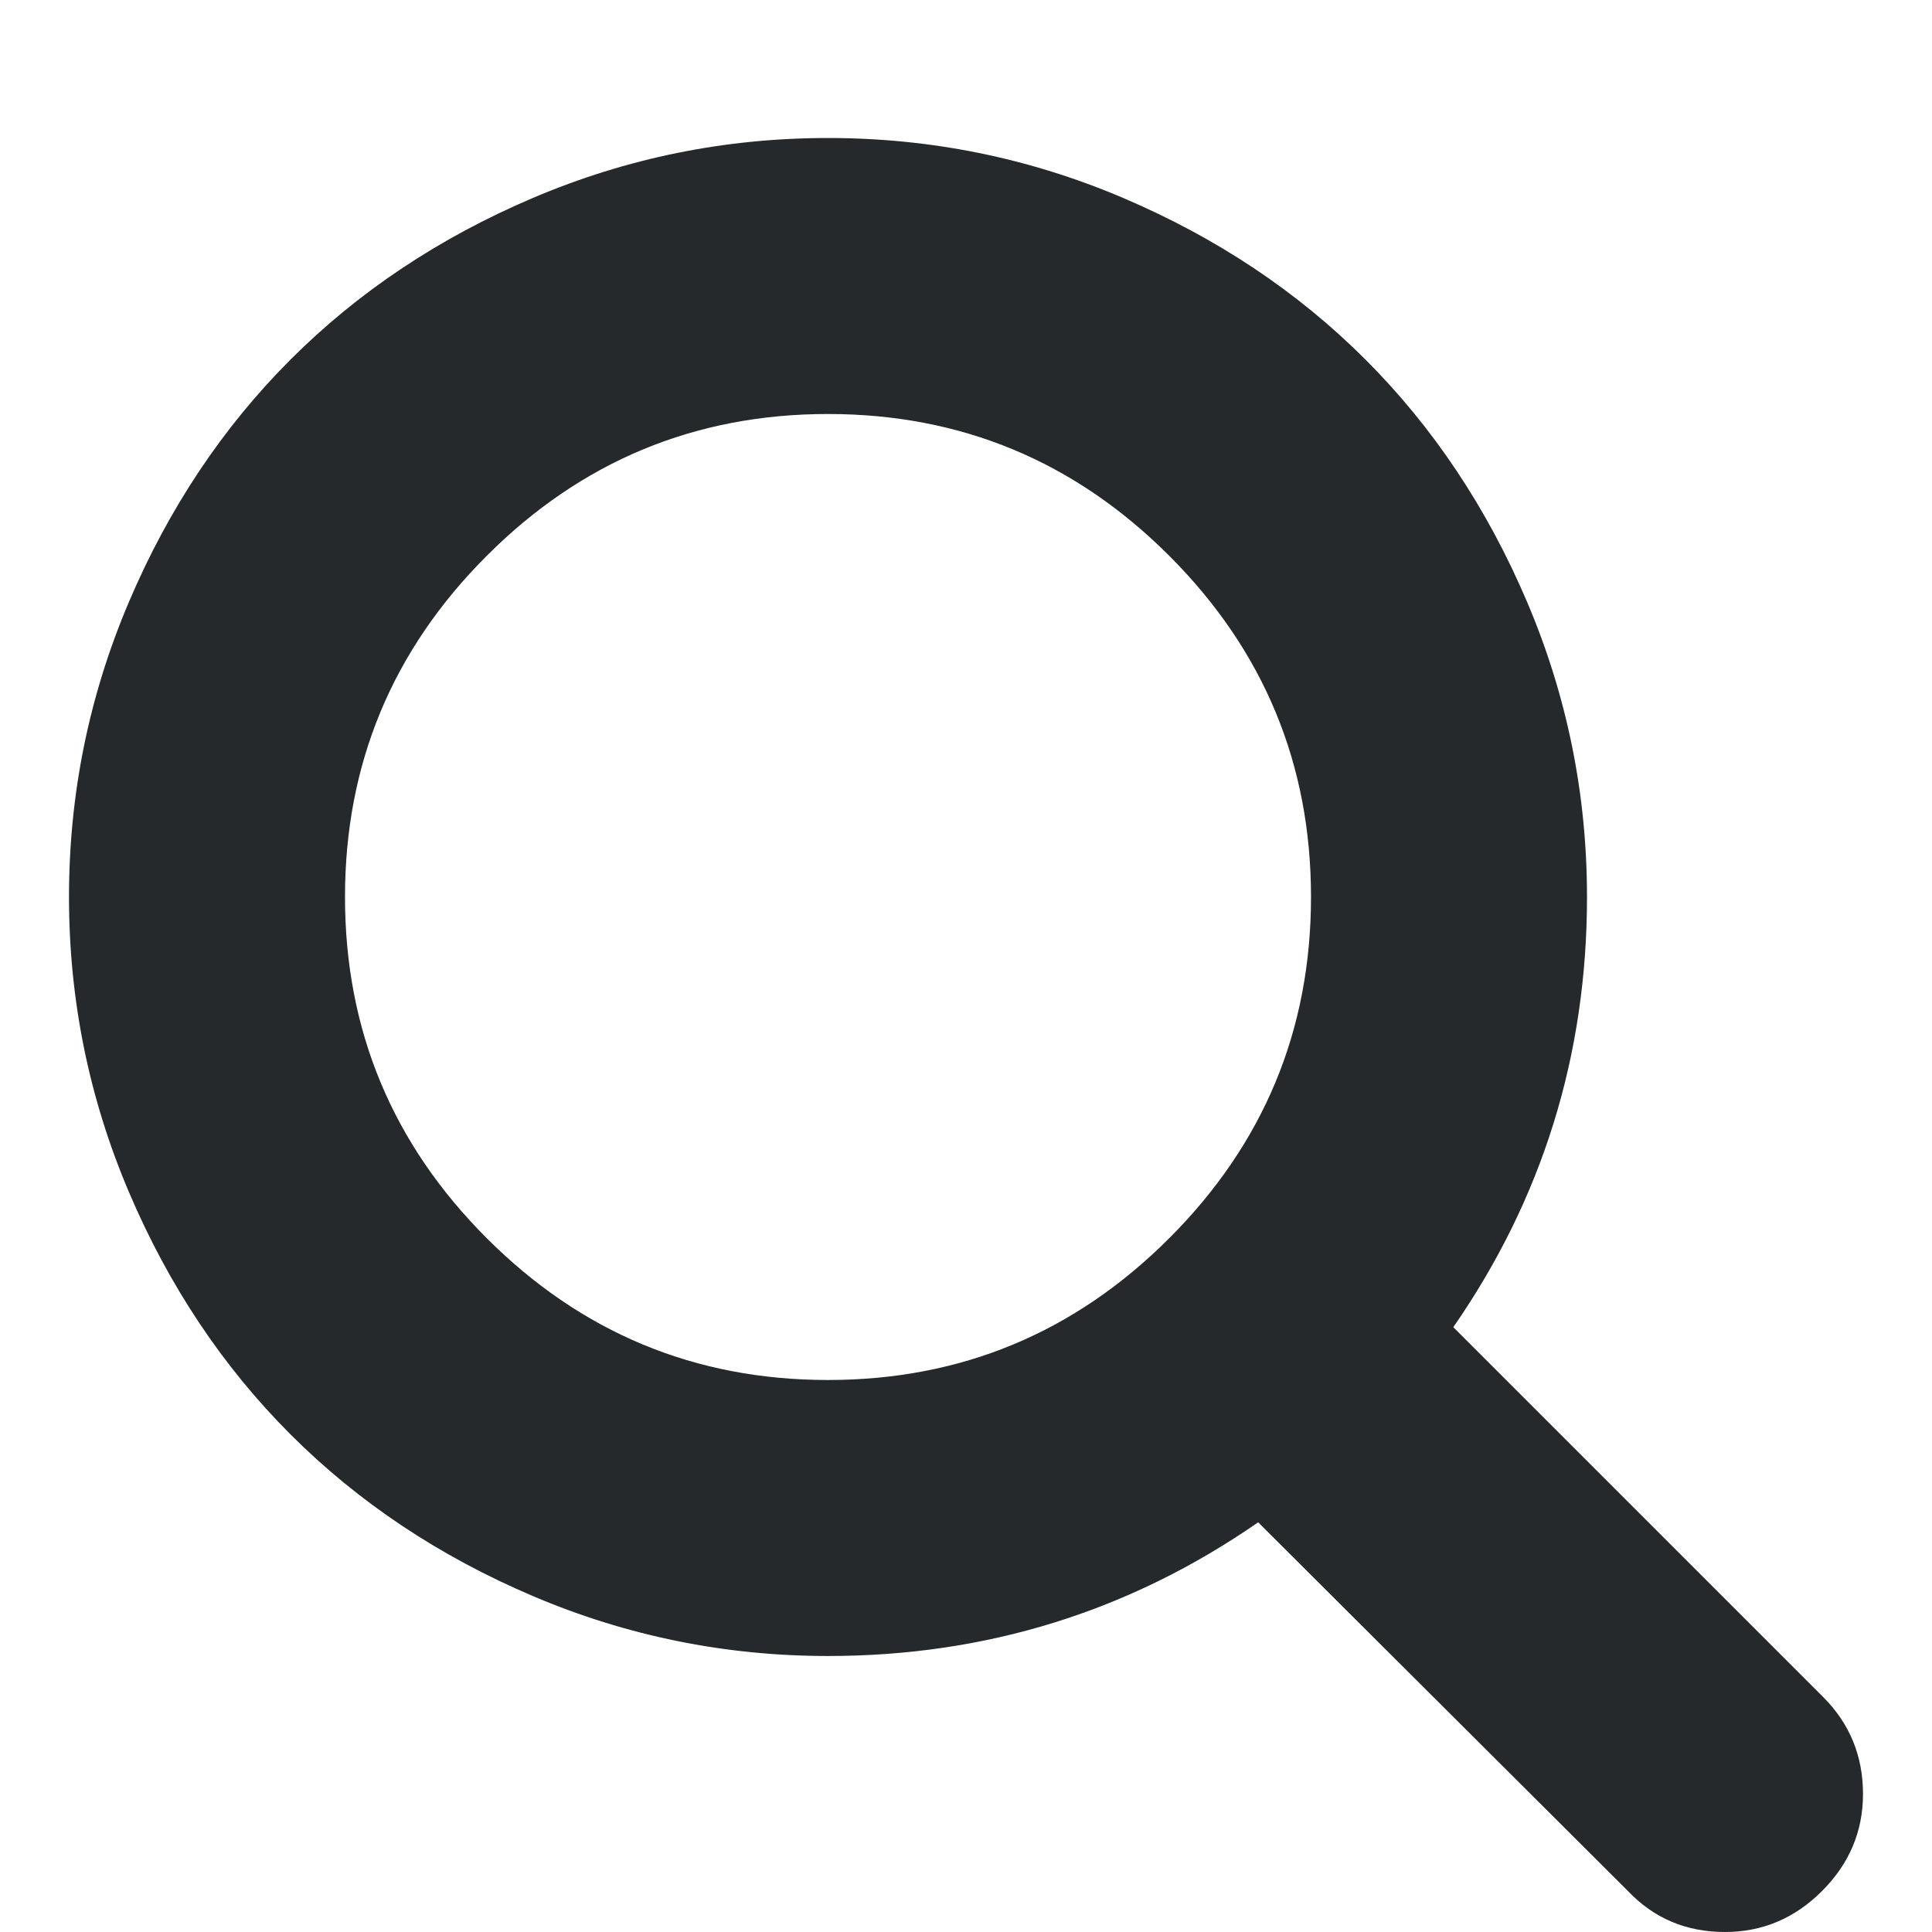
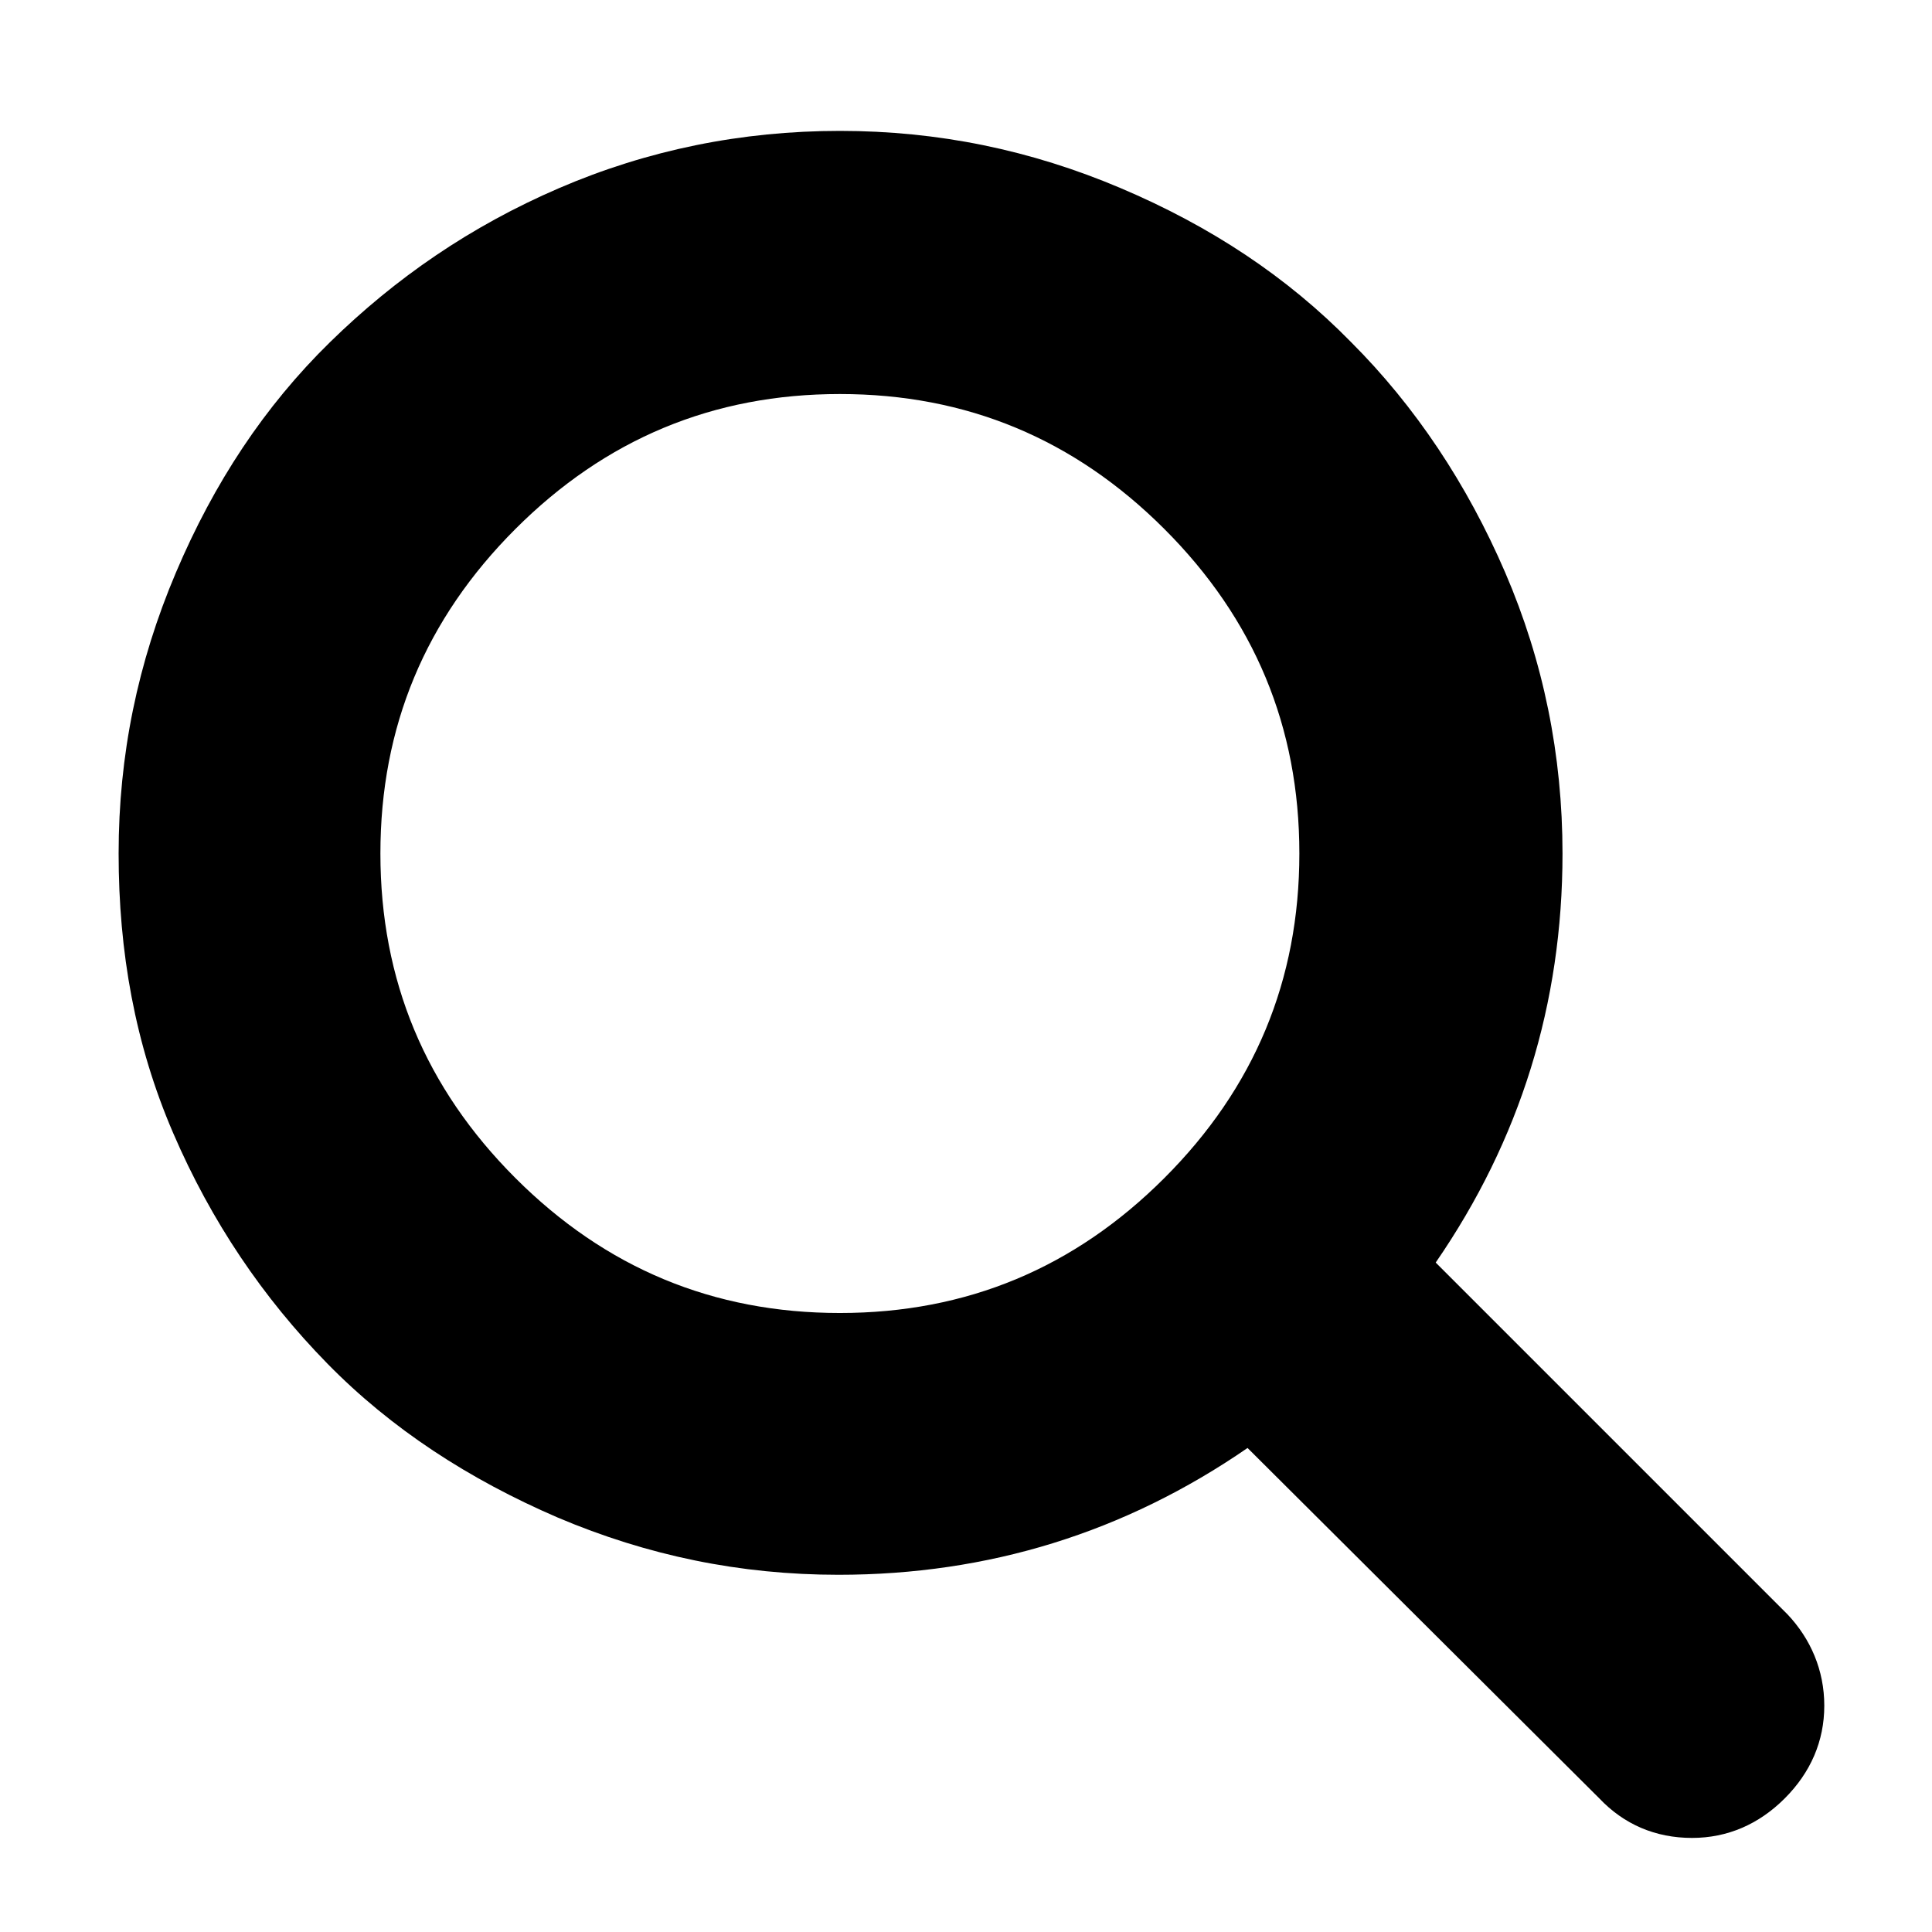
- <svg xmlns="http://www.w3.org/2000/svg" version="1.1" id="Layer_1" x="0px" y="0px" viewBox="0 0 1792 1792" style="enable-background:new 0 0 1792 1792;" xml:space="preserve">
-   <style type="text/css">
- 	.st0{fill:#25292C;}
- </style>
-   <path class="st0" d="M1216,832c0-123.3-43.8-228.8-131.5-316.5S891.3,384,768,384s-228.8,43.8-316.5,131.5S320,708.7,320,832  s43.8,228.8,131.5,316.5S644.7,1280,768,1280s228.8-43.8,316.5-131.5S1216,955.3,1216,832z M1728,1664c0,34.7-12.7,64.7-38,90  s-55.3,38-90,38c-36,0-66-12.7-90-38l-343-342c-119.3,82.7-252.3,124-399,124c-95.3,0-186.5-18.5-273.5-55.5s-162-87-225-150  s-113-138-150-225S64,927.3,64,832s18.5-186.5,55.5-273.5s87-162,150-225s138-113,225-150S672.7,128,768,128s186.5,18.5,273.5,55.5  s162,87,225,150s113,138,150,225S1472,736.7,1472,832c0,146.7-41.3,279.7-124,399l343,343C1715.7,1598.7,1728,1628.7,1728,1664z" />
+ <svg xmlns="http://www.w3.org/2000/svg" version="1.1" id="Layer_2" x="0px" y="0px" viewBox="0 0 141.7 141.7" style="enable-background:new 0 0 141.7 141.7;" xml:space="preserve">
+   <path d="M95.3,62.6c0-9.3-3.3-17.2-9.9-23.8c-6.6-6.6-14.5-9.9-23.8-9.9s-17.2,3.3-23.8,9.9s-9.9,14.5-9.9,23.8s3.3,17.2,9.9,23.8  c6.6,6.6,14.5,9.9,23.8,9.9s17.2-3.3,23.8-9.9C92,79.8,95.3,71.9,95.3,62.6z M133.8,125.1c0,2.6-1,4.9-2.9,6.8  c-1.9,1.9-4.2,2.9-6.8,2.9c-2.7,0-5-1-6.8-2.9l-25.8-25.7c-9,6.2-19,9.3-30,9.3c-7.2,0-14-1.4-20.6-4.2c-6.5-2.8-12.2-6.5-16.9-11.3  s-8.5-10.4-11.3-16.9S8.7,69.8,8.7,62.6s1.4-14,4.2-20.6s6.5-12.2,11.3-16.9S34.5,16.6,41,13.8s13.4-4.2,20.6-4.2s14,1.4,20.6,4.2  s12.2,6.5,16.9,11.3c4.7,4.7,8.5,10.4,11.3,16.9s4.2,13.4,4.2,20.6c0,11-3.1,21-9.3,30l25.8,25.8  C132.8,120.2,133.8,122.5,133.8,125.1z" />
</svg>
